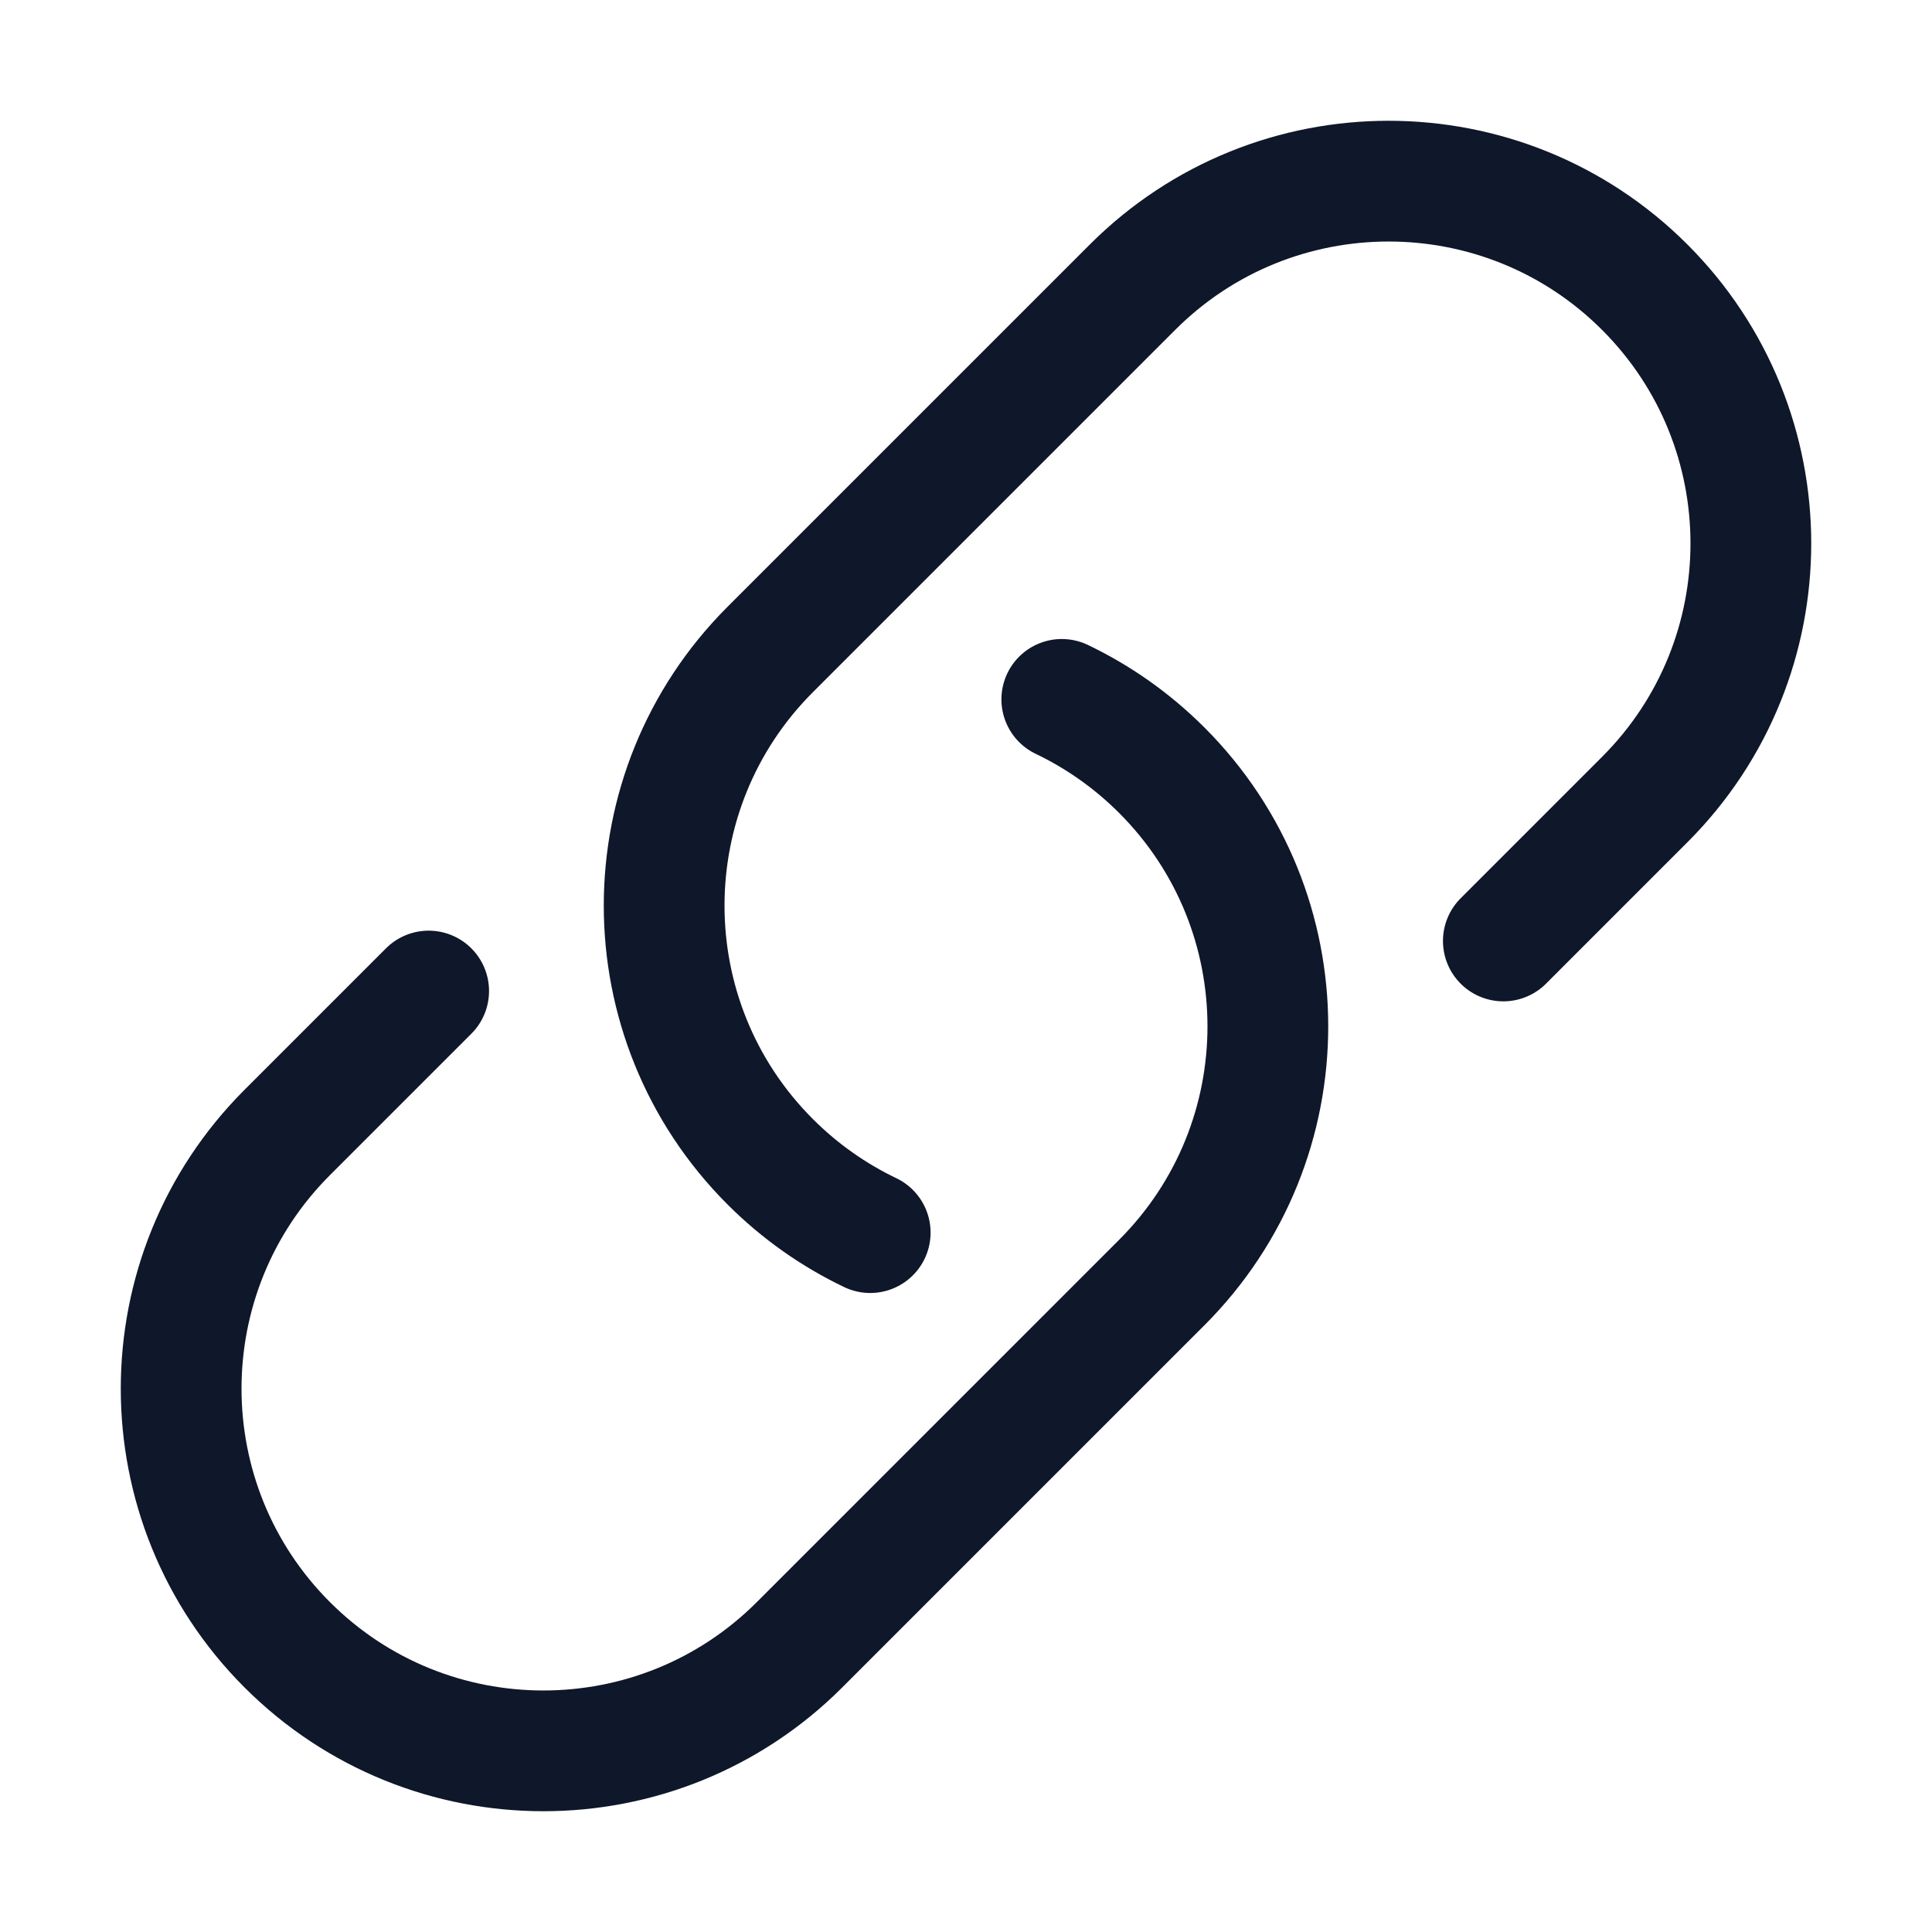
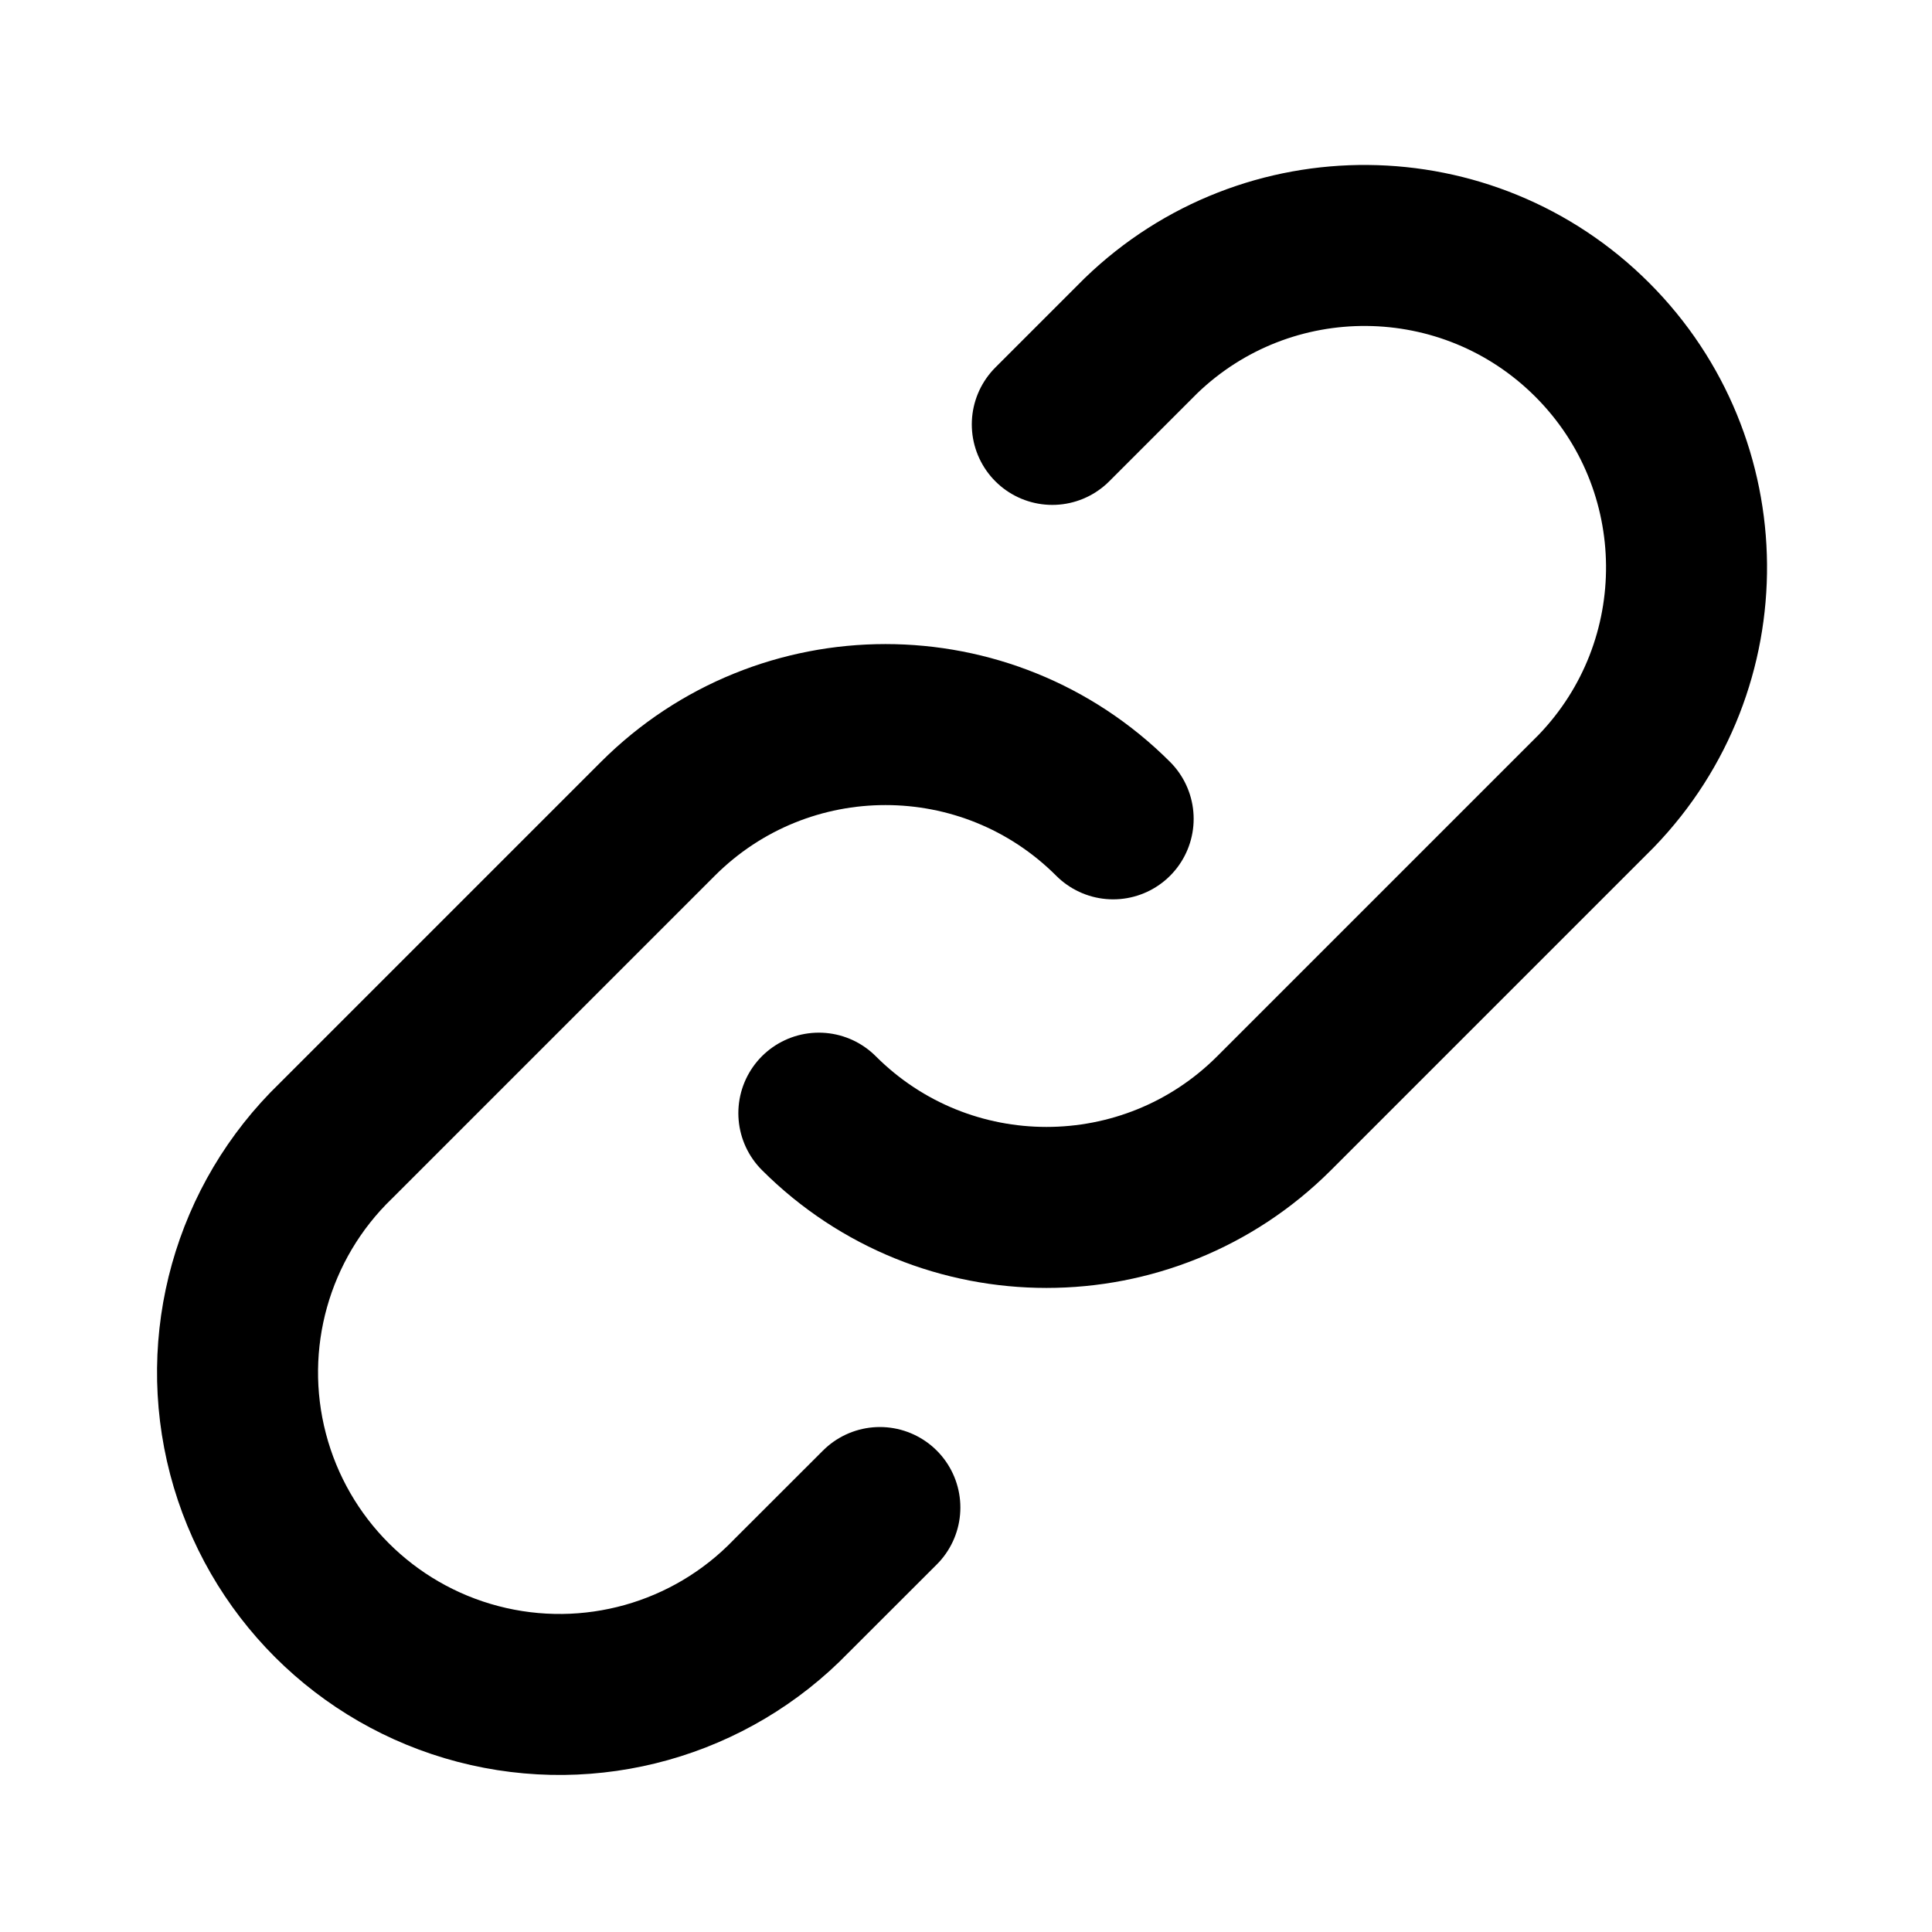
- <svg xmlns="http://www.w3.org/2000/svg" width="24" height="24" viewBox="0 0 24 24" fill="none">
-   <path d="M13.19 8.688C13.639 8.903 14.06 9.196 14.432 9.568C16.189 11.325 16.189 14.175 14.432 15.932L9.932 20.432C8.175 22.189 5.325 22.189 3.568 20.432C1.811 18.675 1.811 15.825 3.568 14.068L5.325 12.311M18.675 11.689L20.432 9.932C22.189 8.175 22.189 5.325 20.432 3.568C18.675 1.811 15.825 1.811 14.068 3.568L9.568 8.068C7.811 9.825 7.811 12.675 9.568 14.432C9.94 14.804 10.361 15.097 10.81 15.312" stroke="#0F172A" stroke-width="1.5" stroke-linecap="round" stroke-linejoin="round" />
+ <svg xmlns="http://www.w3.org/2000/svg" fill="none" viewBox="0 0 24 24" stroke-width="2" stroke="currentColor" aria-hidden="true">
+   <path stroke-linecap="round" stroke-linejoin="round" d="M13.828 10.172a4 4 0 00-5.656 0l-4 4a4 4 0 105.656 5.656l1.102-1.101m-.758-4.899a4 4 0 005.656 0l4-4a4 4 0 00-5.656-5.656l-1.1 1.1" />
</svg>
